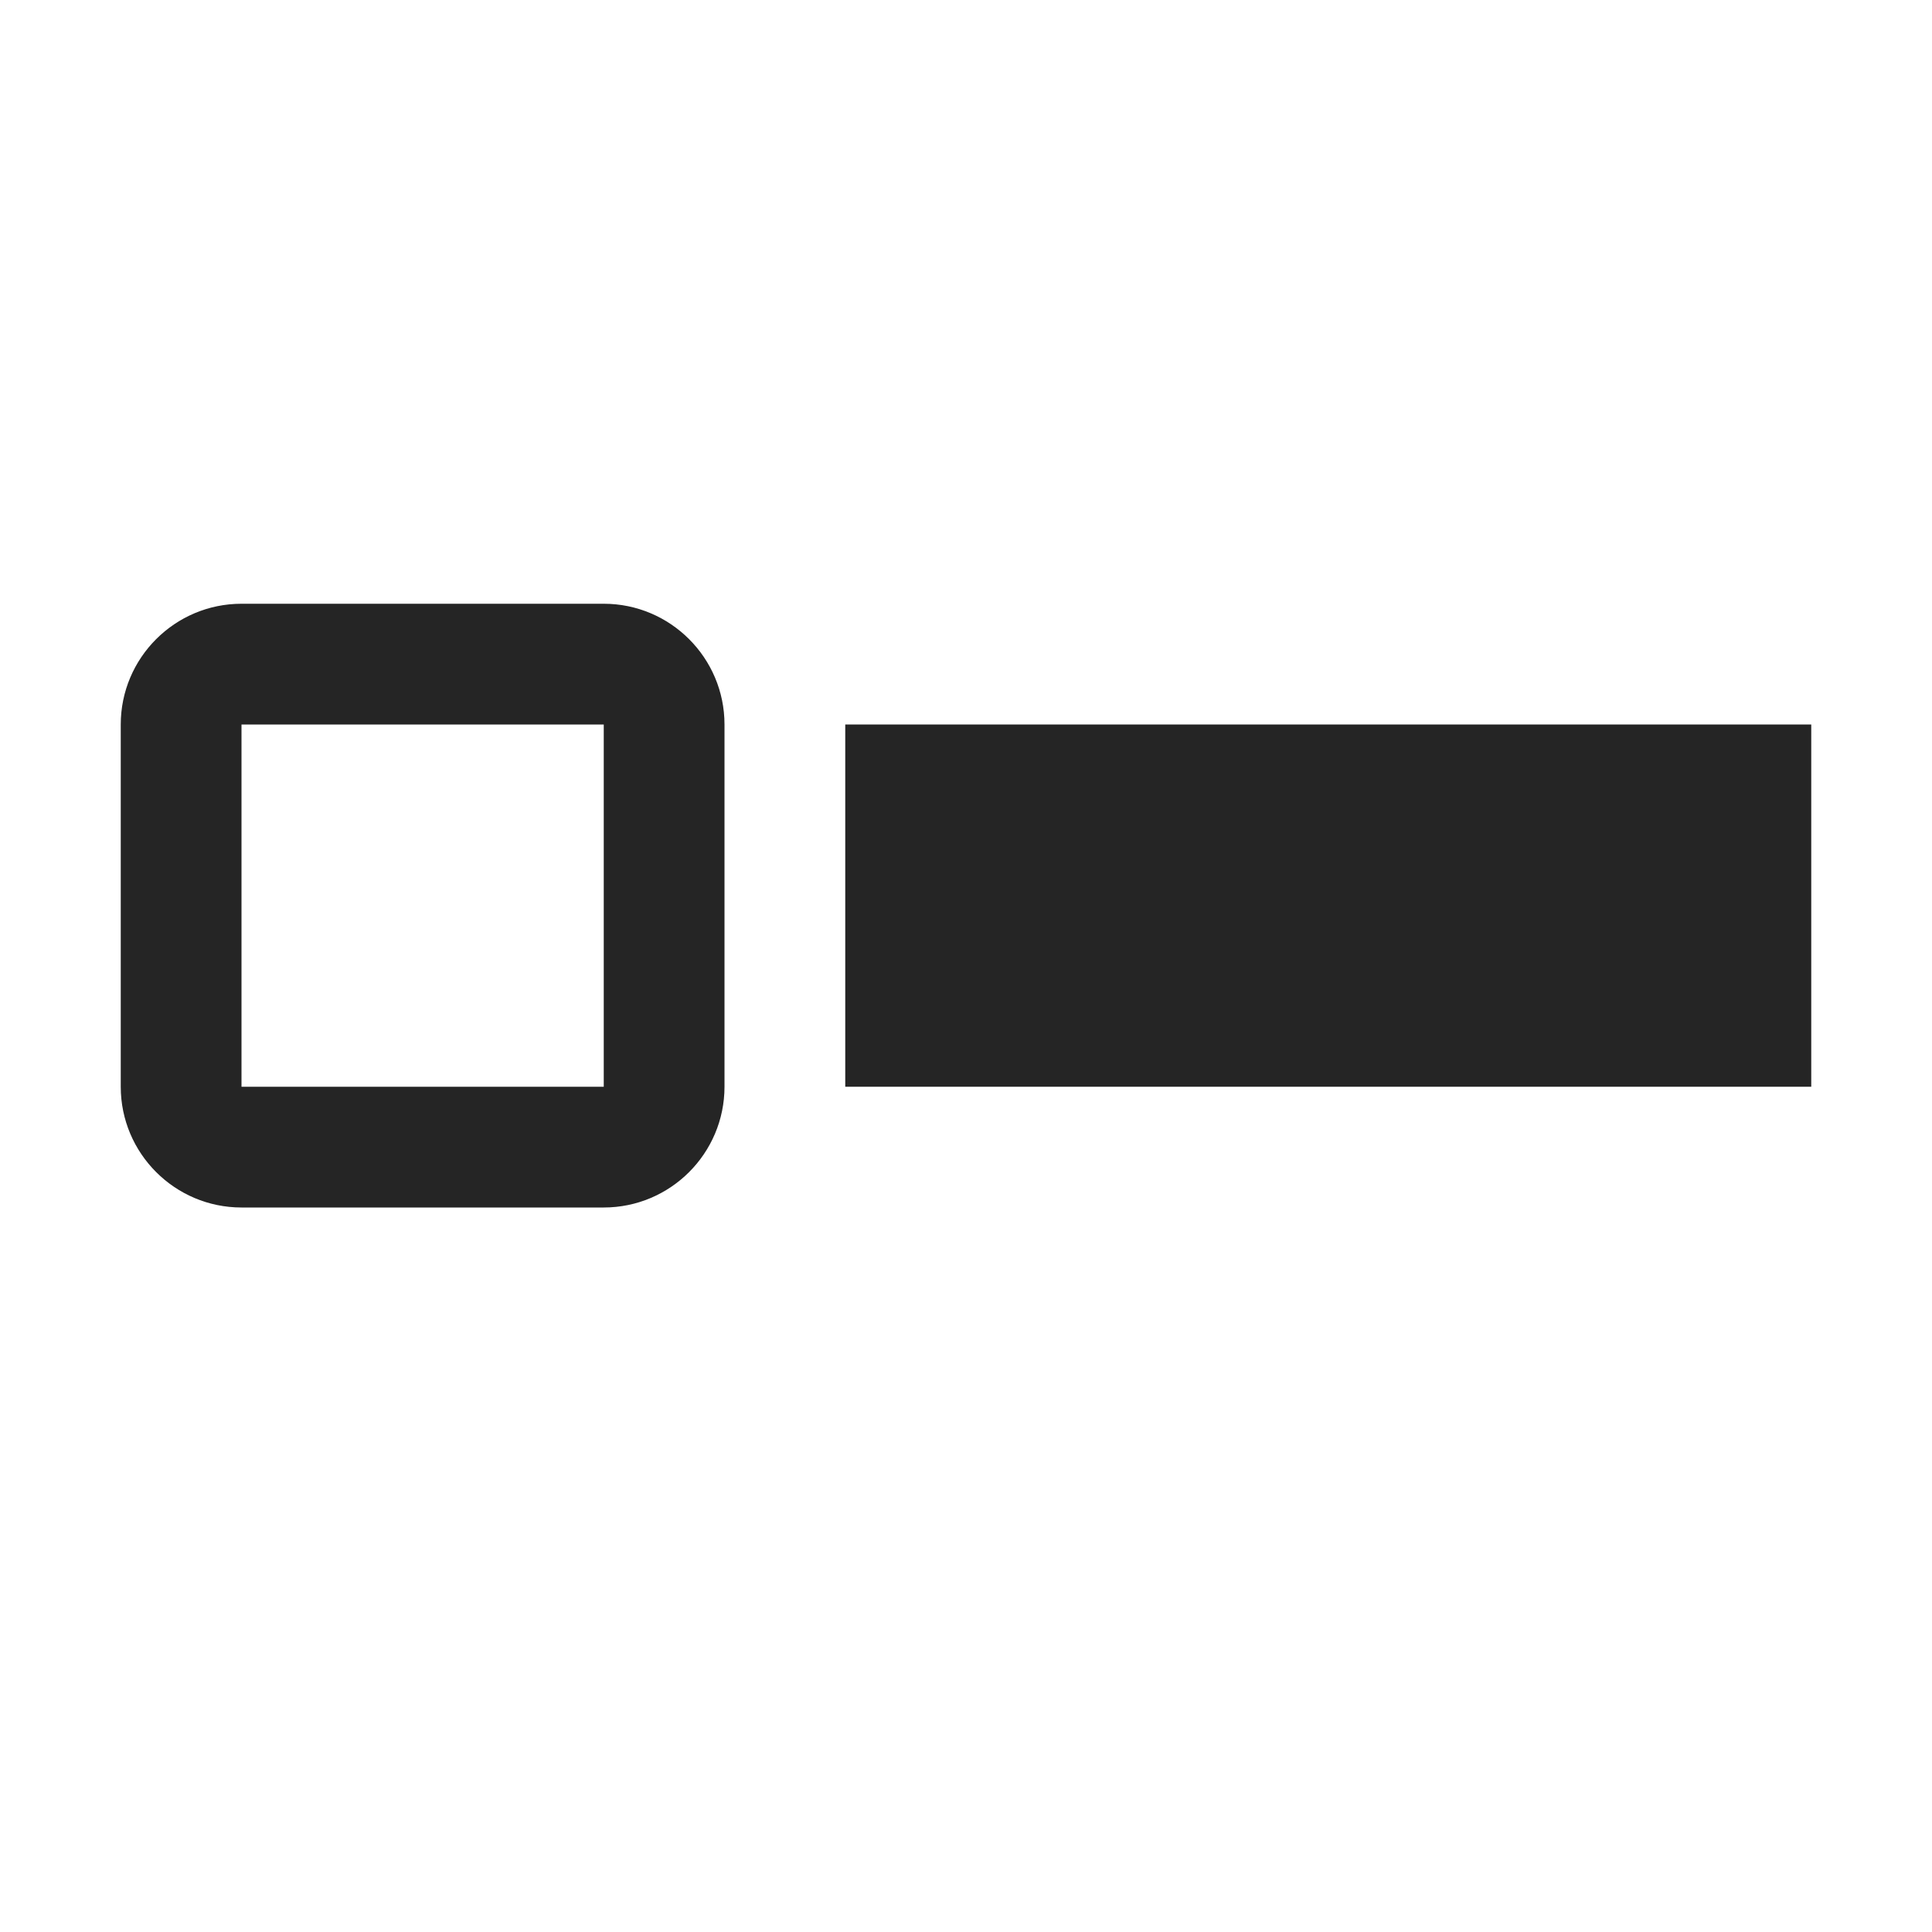
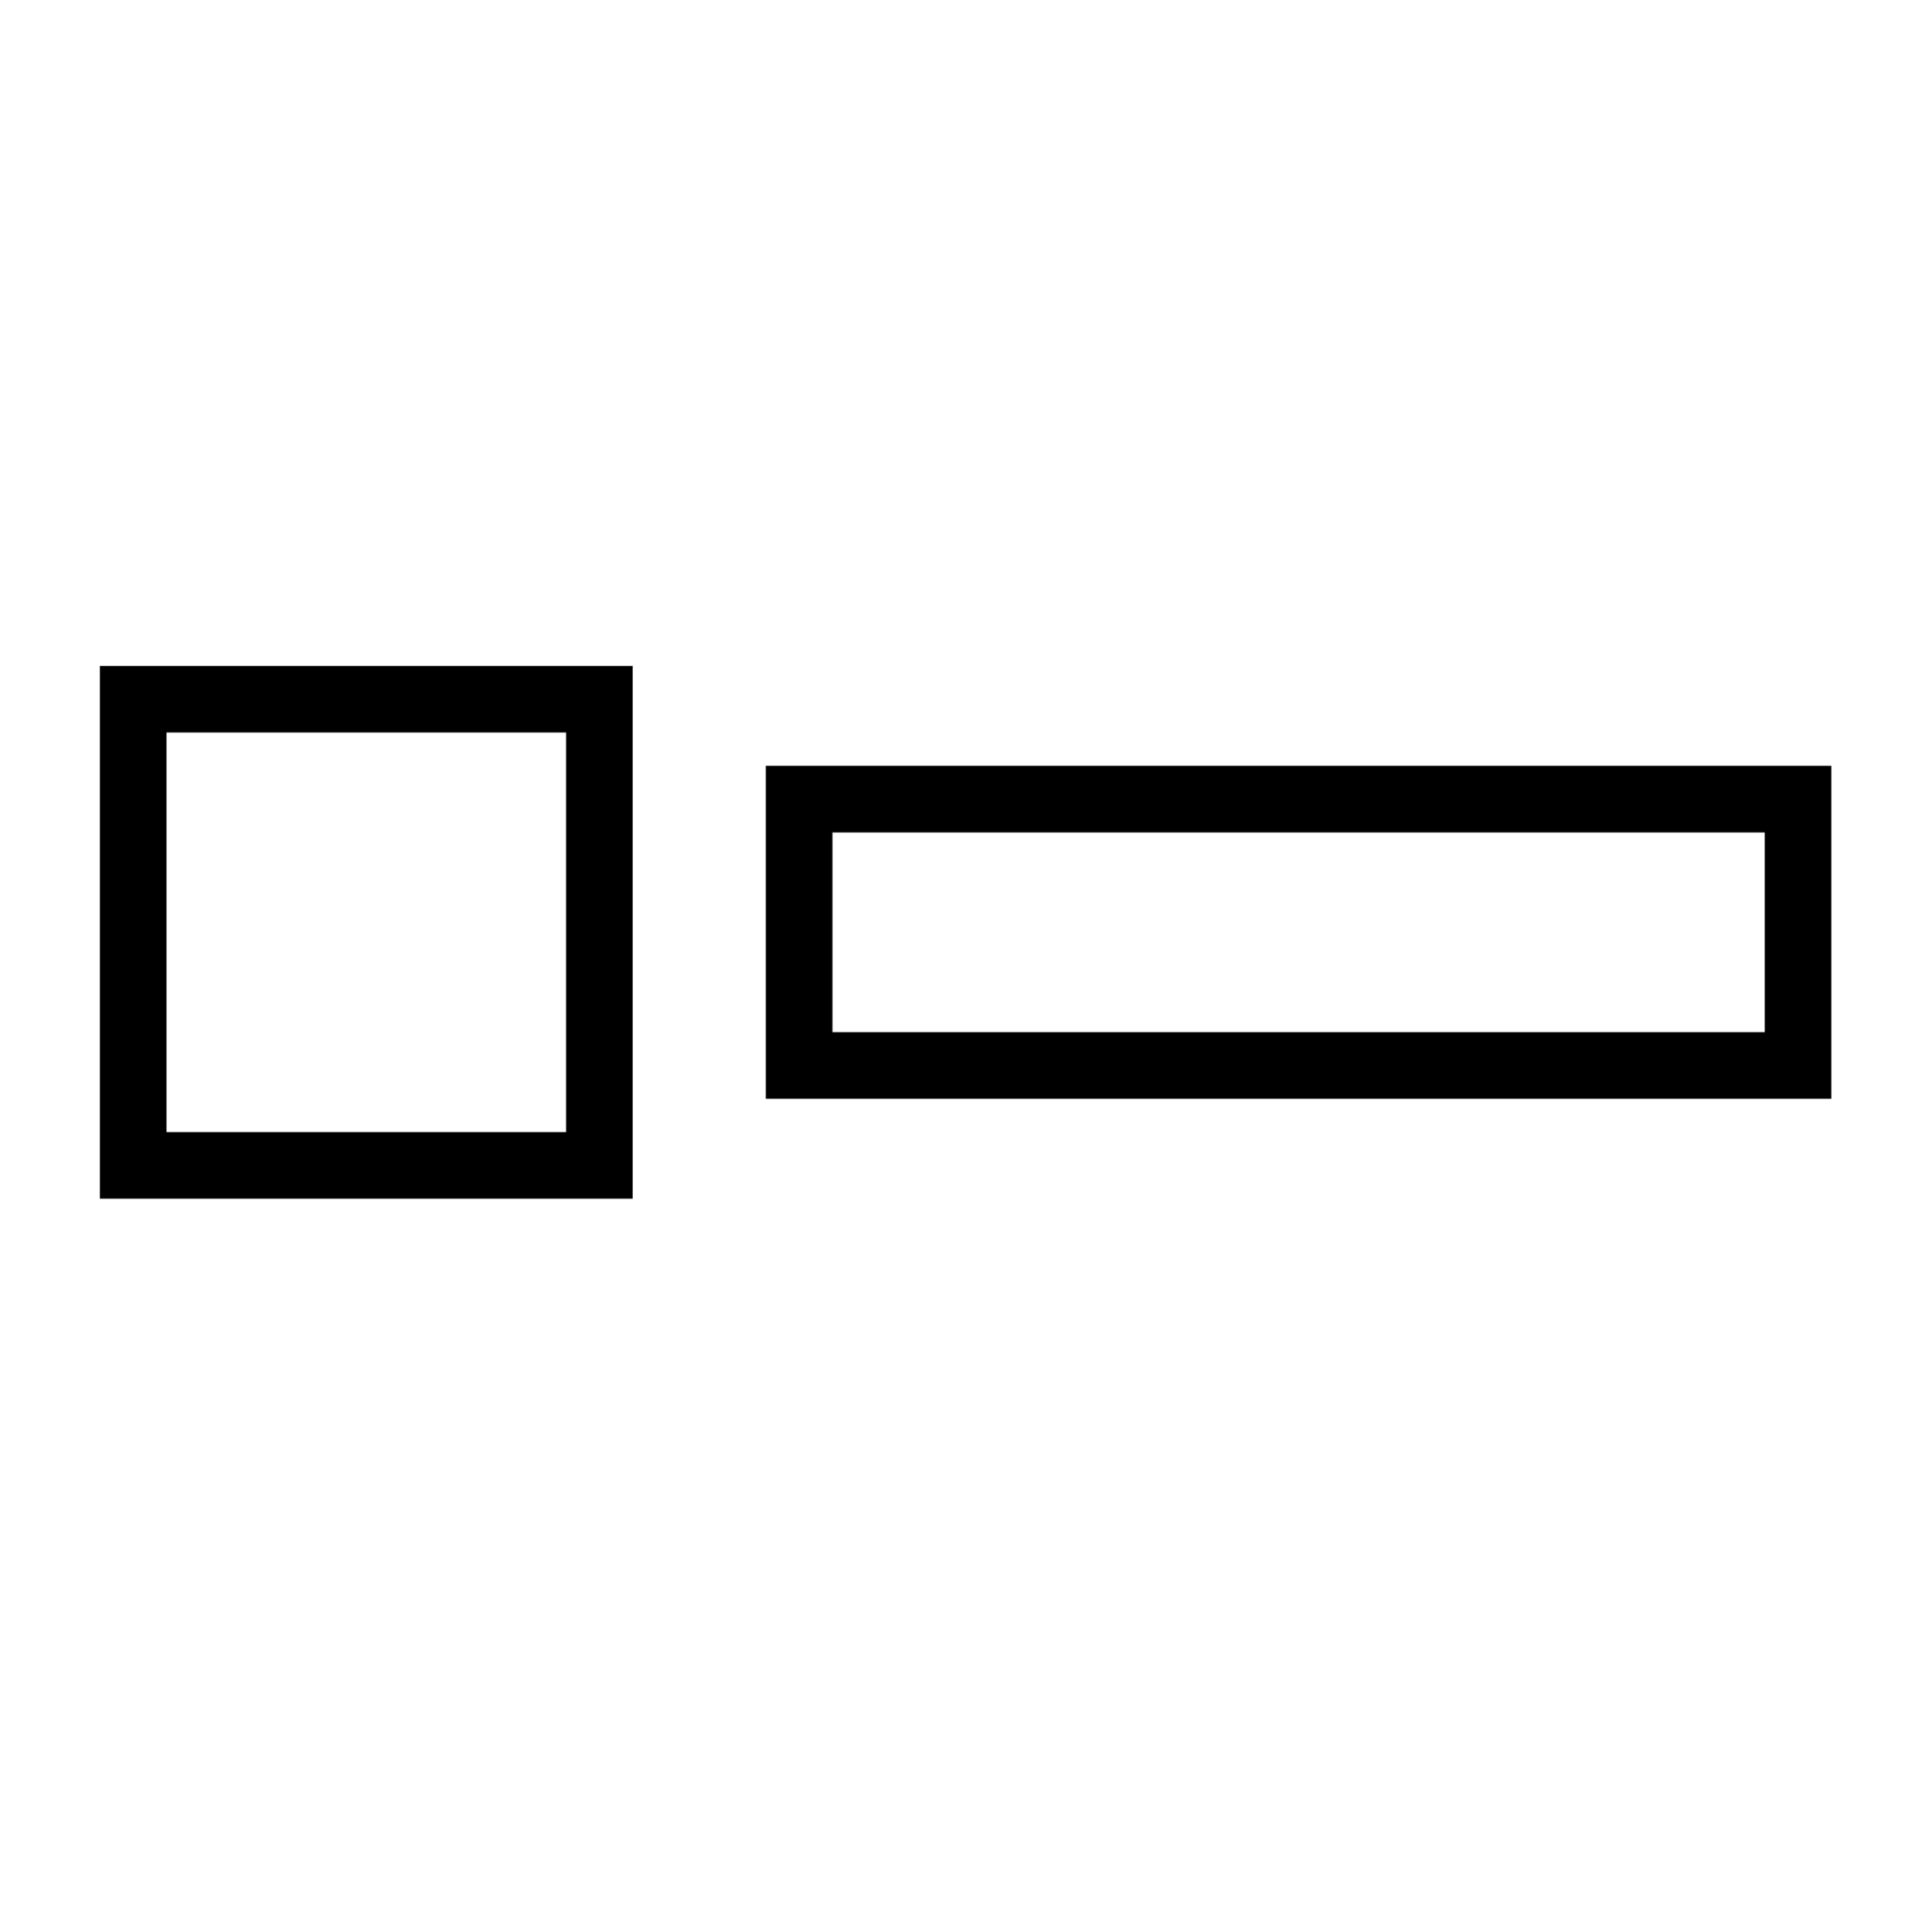
- <svg xmlns="http://www.w3.org/2000/svg" xml:space="preserve" width="1024px" height="1024px" shape-rendering="geometricPrecision" text-rendering="geometricPrecision" image-rendering="optimizeQuality" fill-rule="nonzero" clip-rule="evenodd" viewBox="0 0 10240 10240">
-   <path id="curve1" fill="#252525" d="M4480,3840 9600,3840 9600,5760 4480,5760z" />
-   <path id="curve0" fill="#252525" d="M1280 3200l1920 0c353,0 640,287 640,640l0 1920c0,353 -287,640 -640,640l-1920 0c-353,0 -640,-287 -640,-640l0 -1920c0,-353 287,-640 640,-640zm0 640l0 1920 1920 0 0 -1920 -1920 0z" />
+ <svg xmlns="http://www.w3.org/2000/svg" xml:space="preserve" width="580px" height="580px" shape-rendering="geometricPrecision" text-rendering="geometricPrecision" image-rendering="optimizeQuality" fill-rule="nonzero" clip-rule="nonzero" viewBox="0 0 5800 5800">
+   <path id="curve28" fill="#000000" d="M1900 2000l0 1600 -1600 0 0 -1600 1600 0zm-200 200l-1200 0 0 1200 1200 0 0 -1200zm3600 300l-2800 0 0 600 2800 0 0 -600zm200 -200l0 1000 -3200 0 0 -1000 3200 0z" />
</svg>
